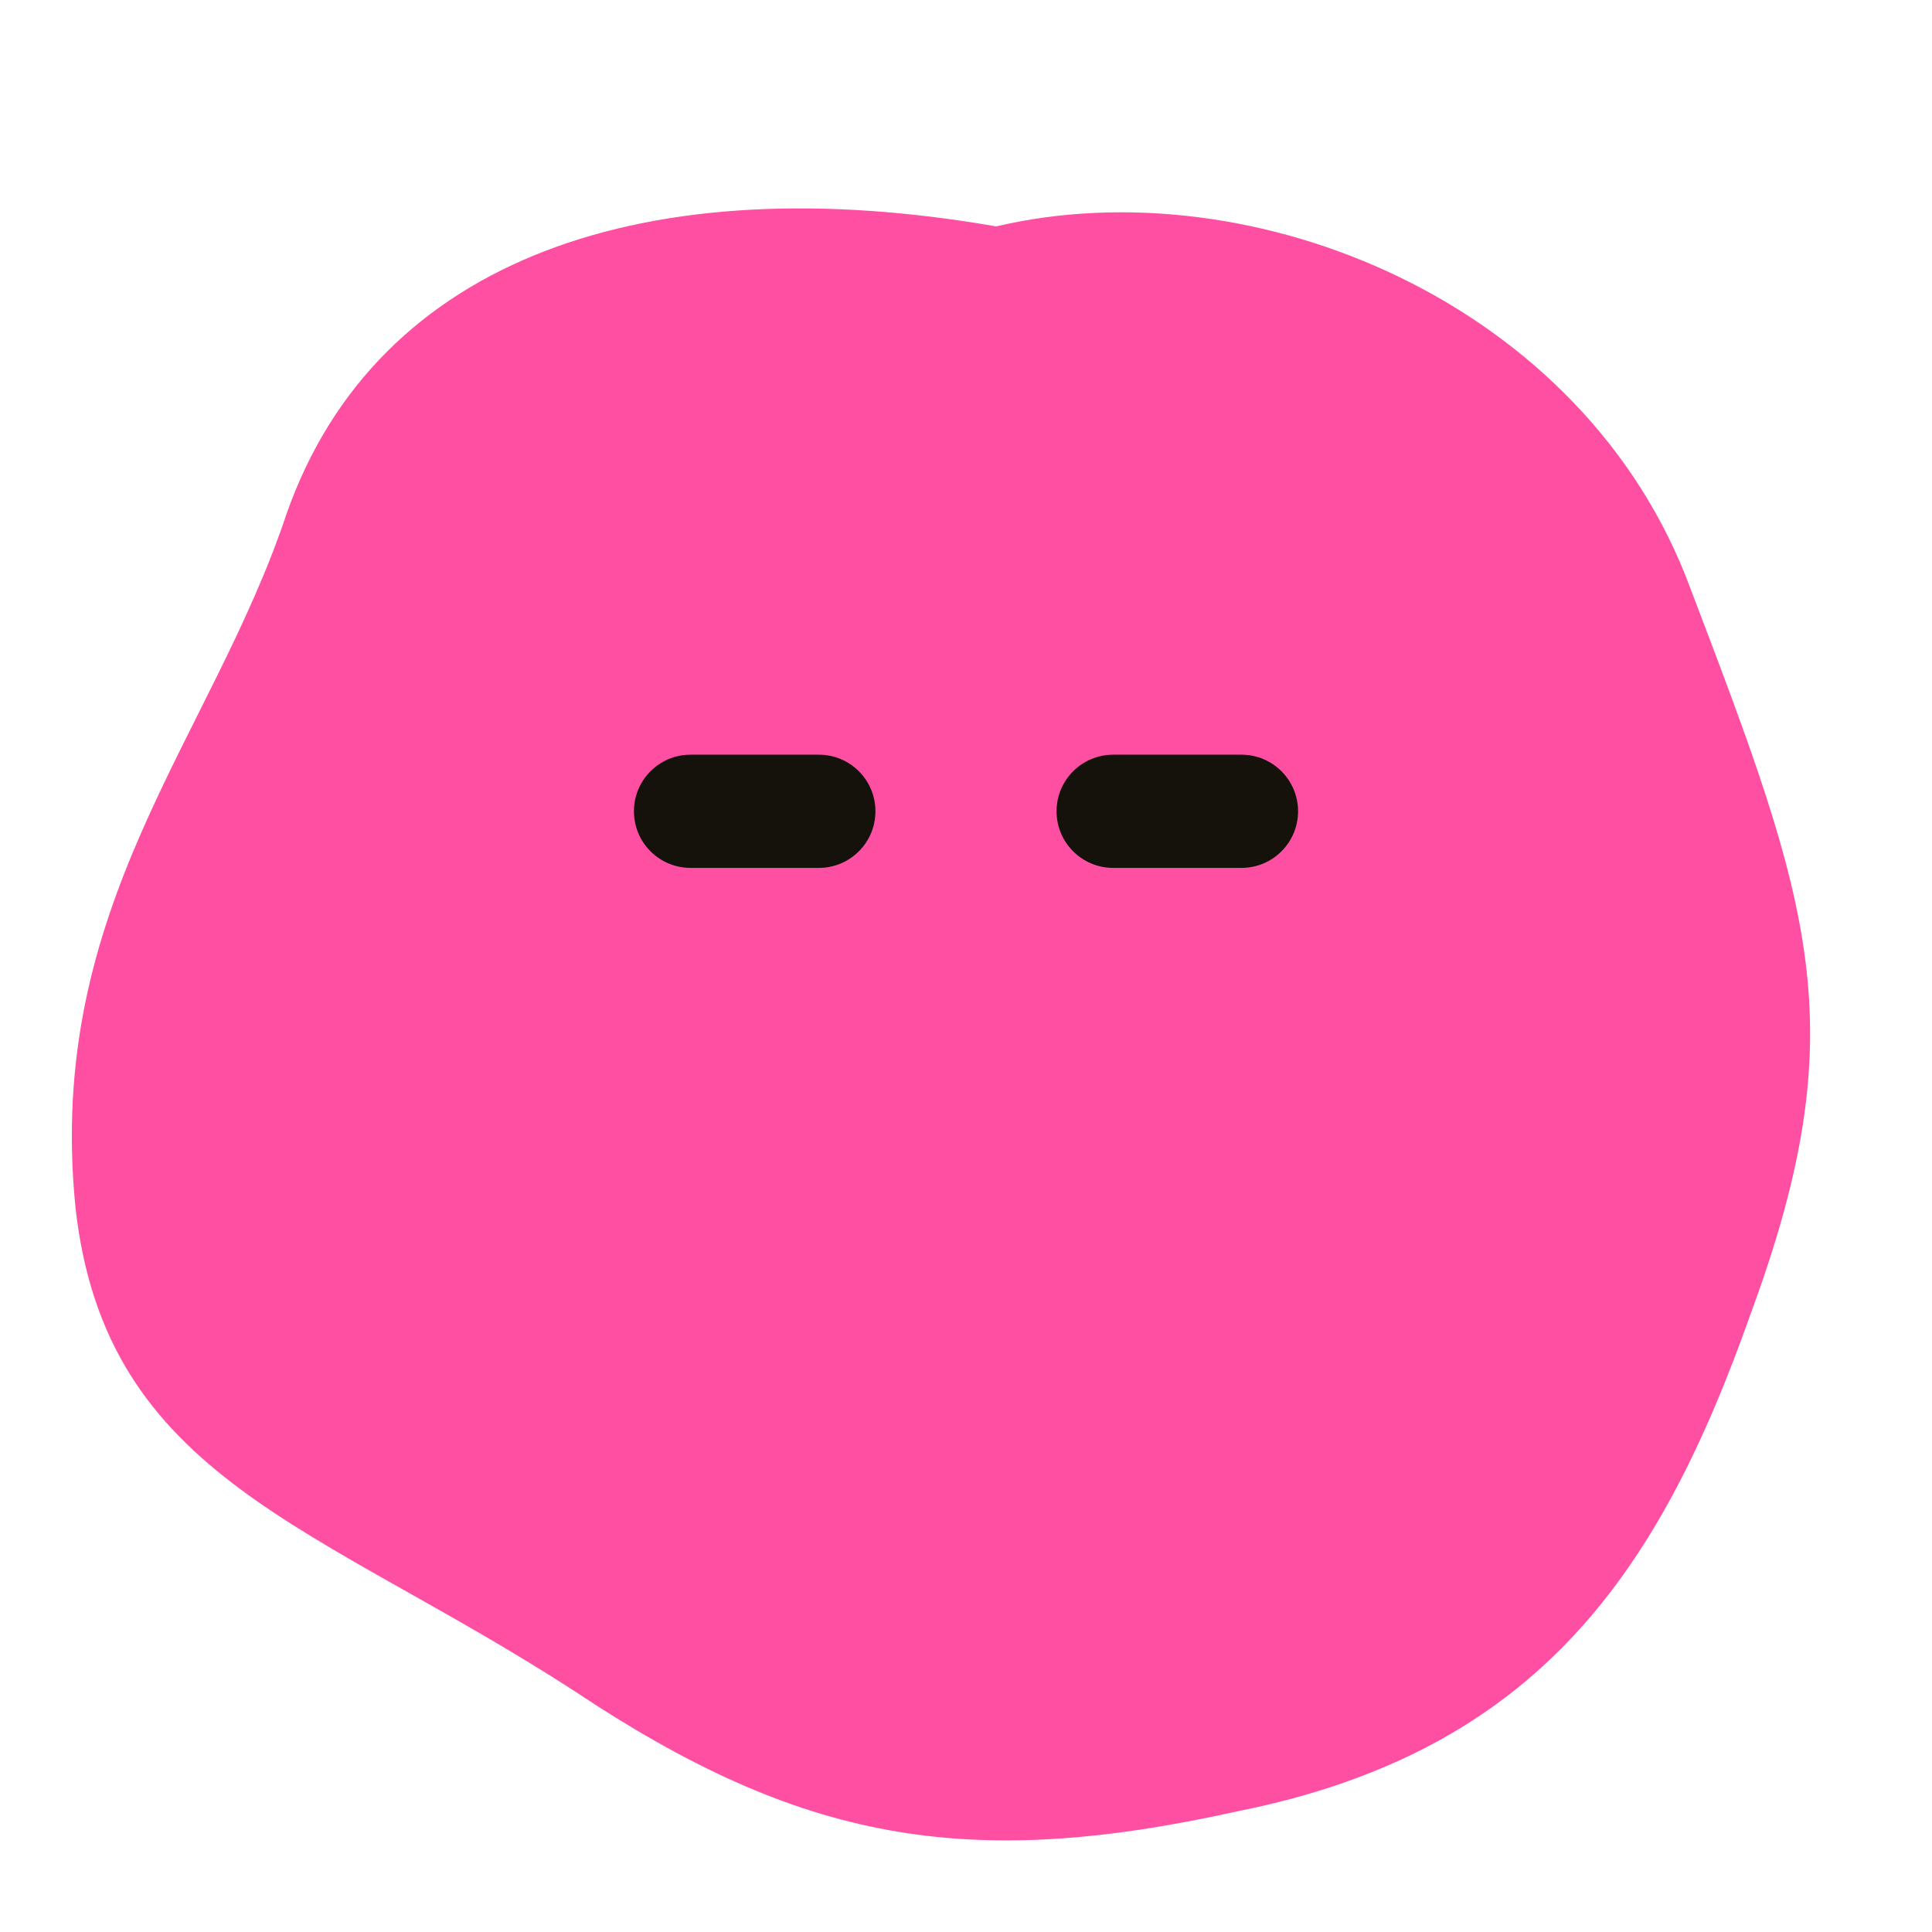
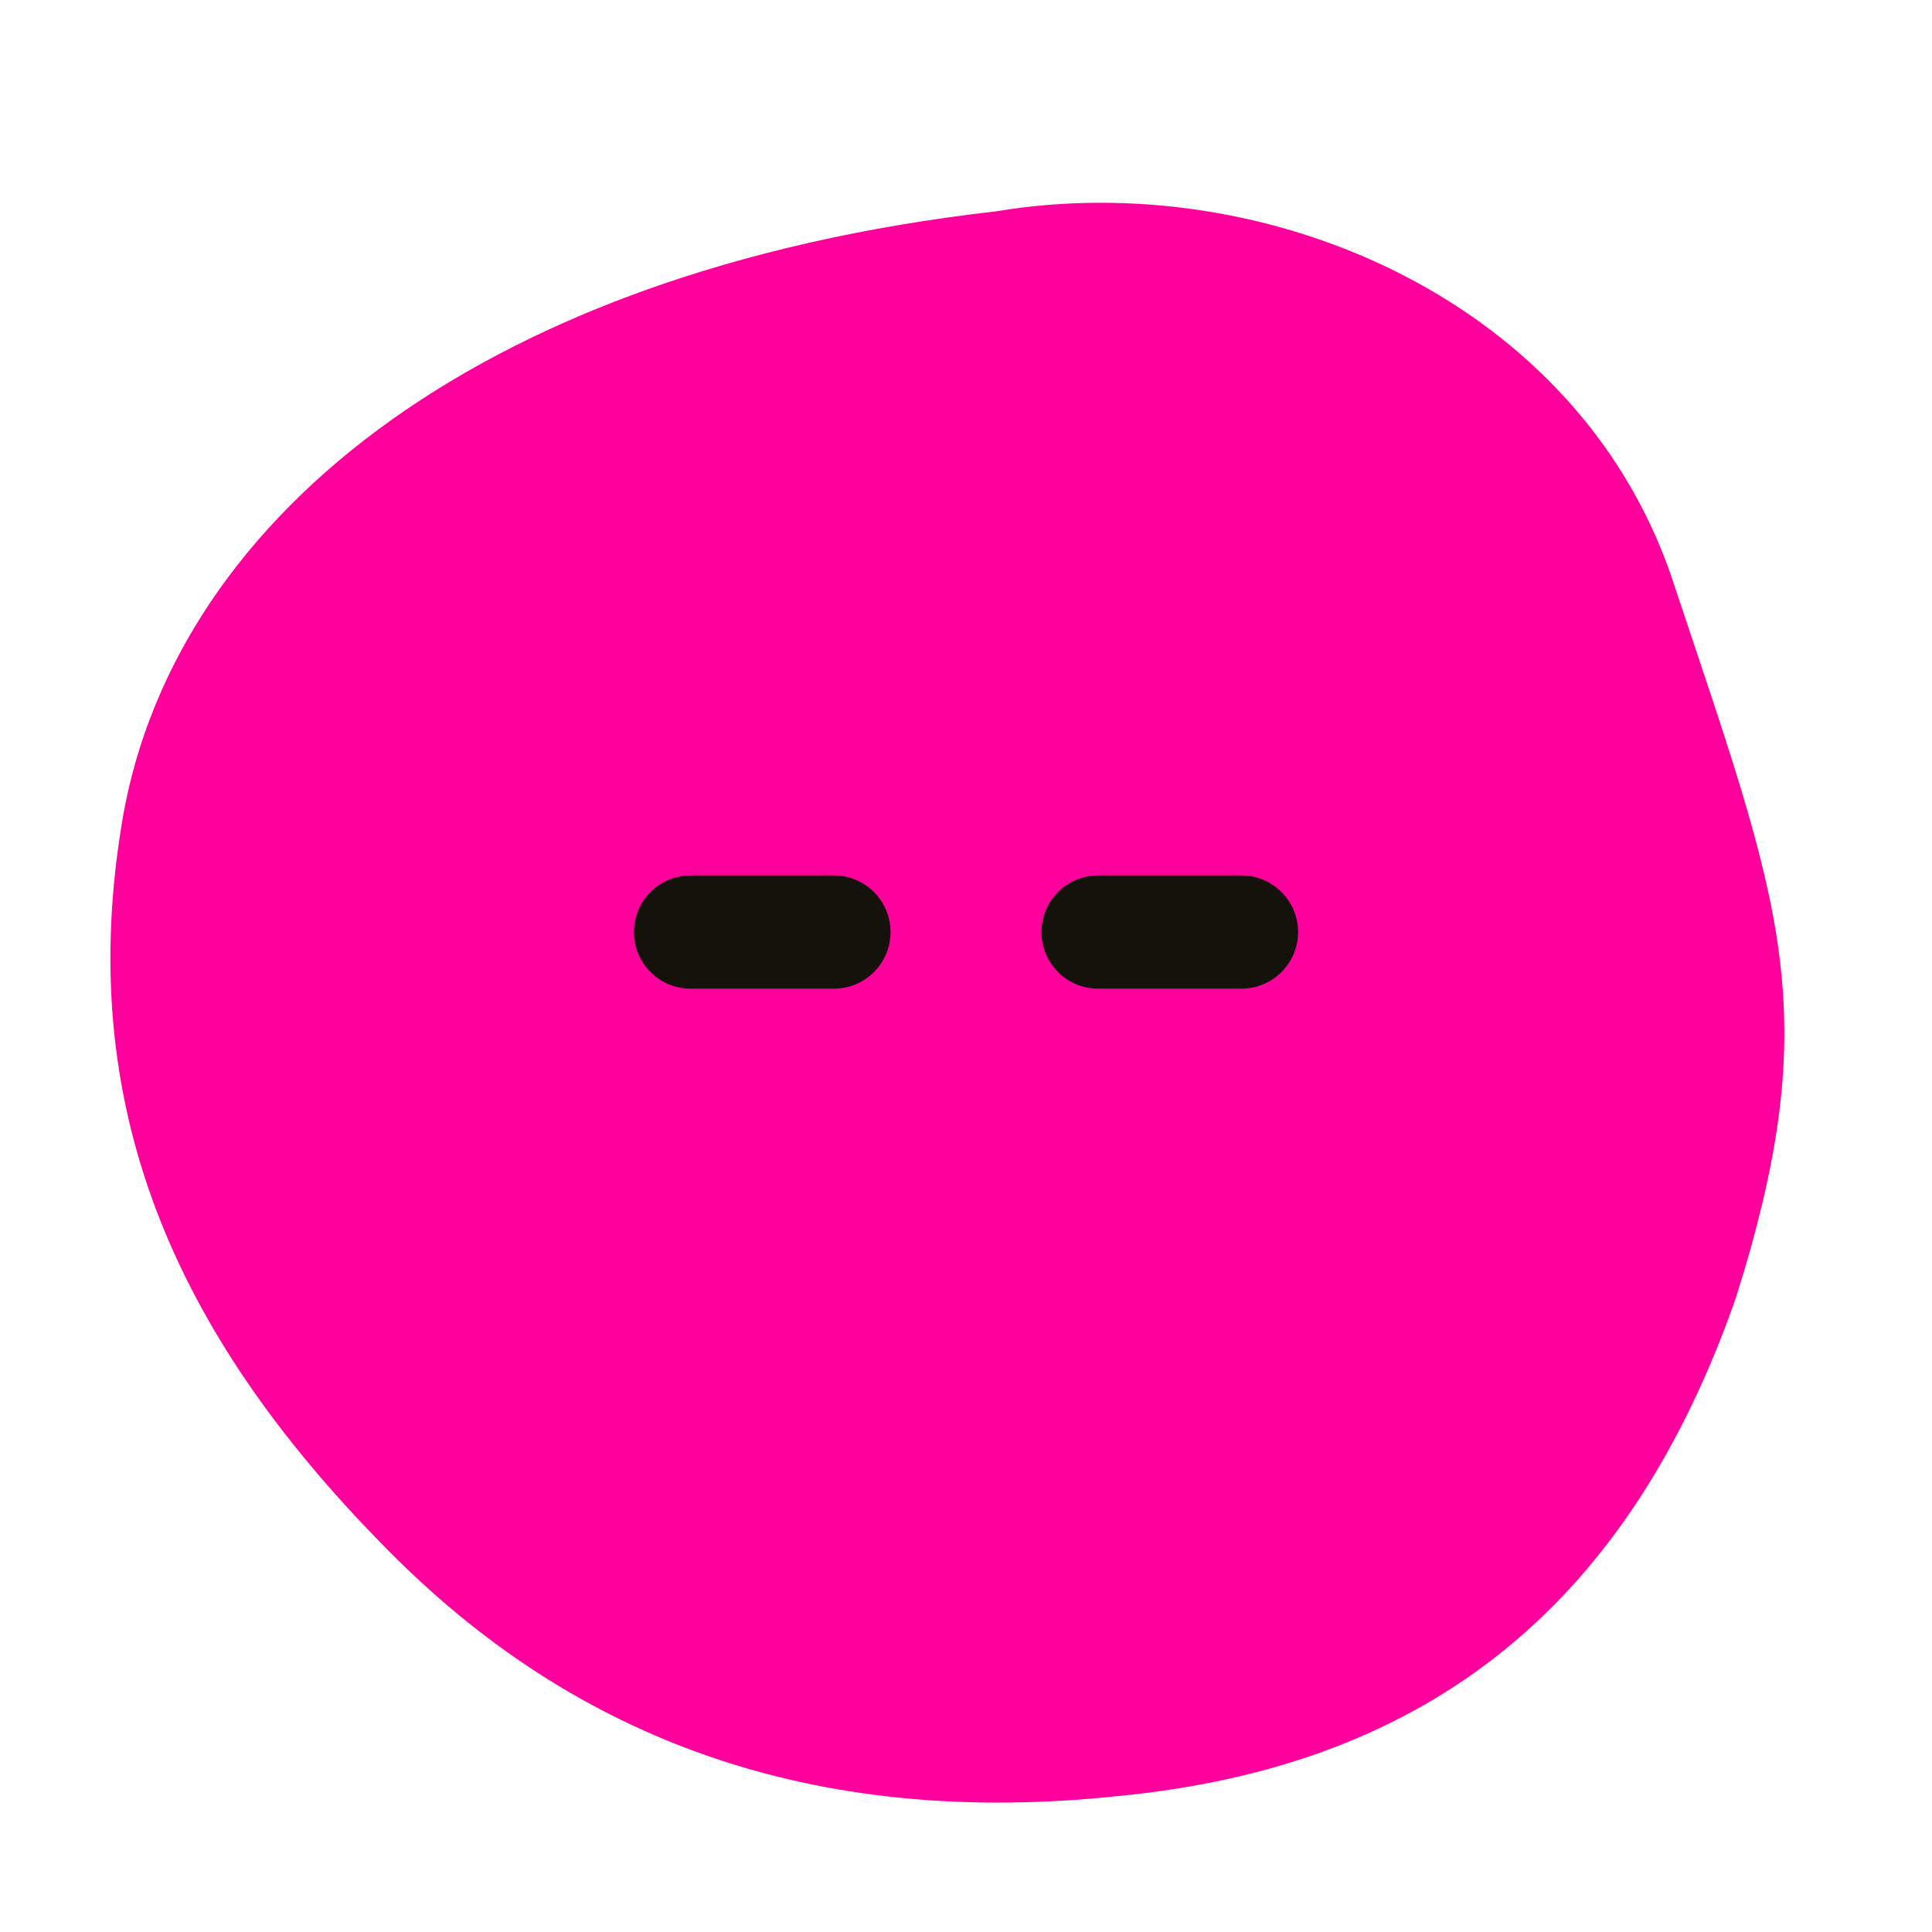
<svg xmlns="http://www.w3.org/2000/svg" width="512" height="512" viewBox="0 0 256 256" fill="none">
-   <path fill="#FF4FA3" d="M132 30c34-8 78 10 92 48 16 42 22 58 8 96-12 34-28 58-68 66-36 8-58 4-88-16-34-22-62-28-66-64-4-40 18-62 28-92 12-34 48-46 94-38z" />
-   <rect fill="#14120B" x="84" y="100" width="32" height="15" rx="7.5" />
-   <rect fill="#14120B" x="140" y="100" width="32" height="15" rx="7.5" />
+   <path fill="#FF009D" d="M132 28c36-6 78 12 90 50 14 42 20 56 8 94-14 40-40 62-82 66-38 4-70-6-96-32-28-28-42-58-36-96 6-40 46-74 116-82z" />
+   <rect fill="#14120B" x="84" y="116" width="34" height="15" rx="7.5" />
+   <rect fill="#14120B" x="138" y="116" width="34" height="15" rx="7.5" />
</svg>
